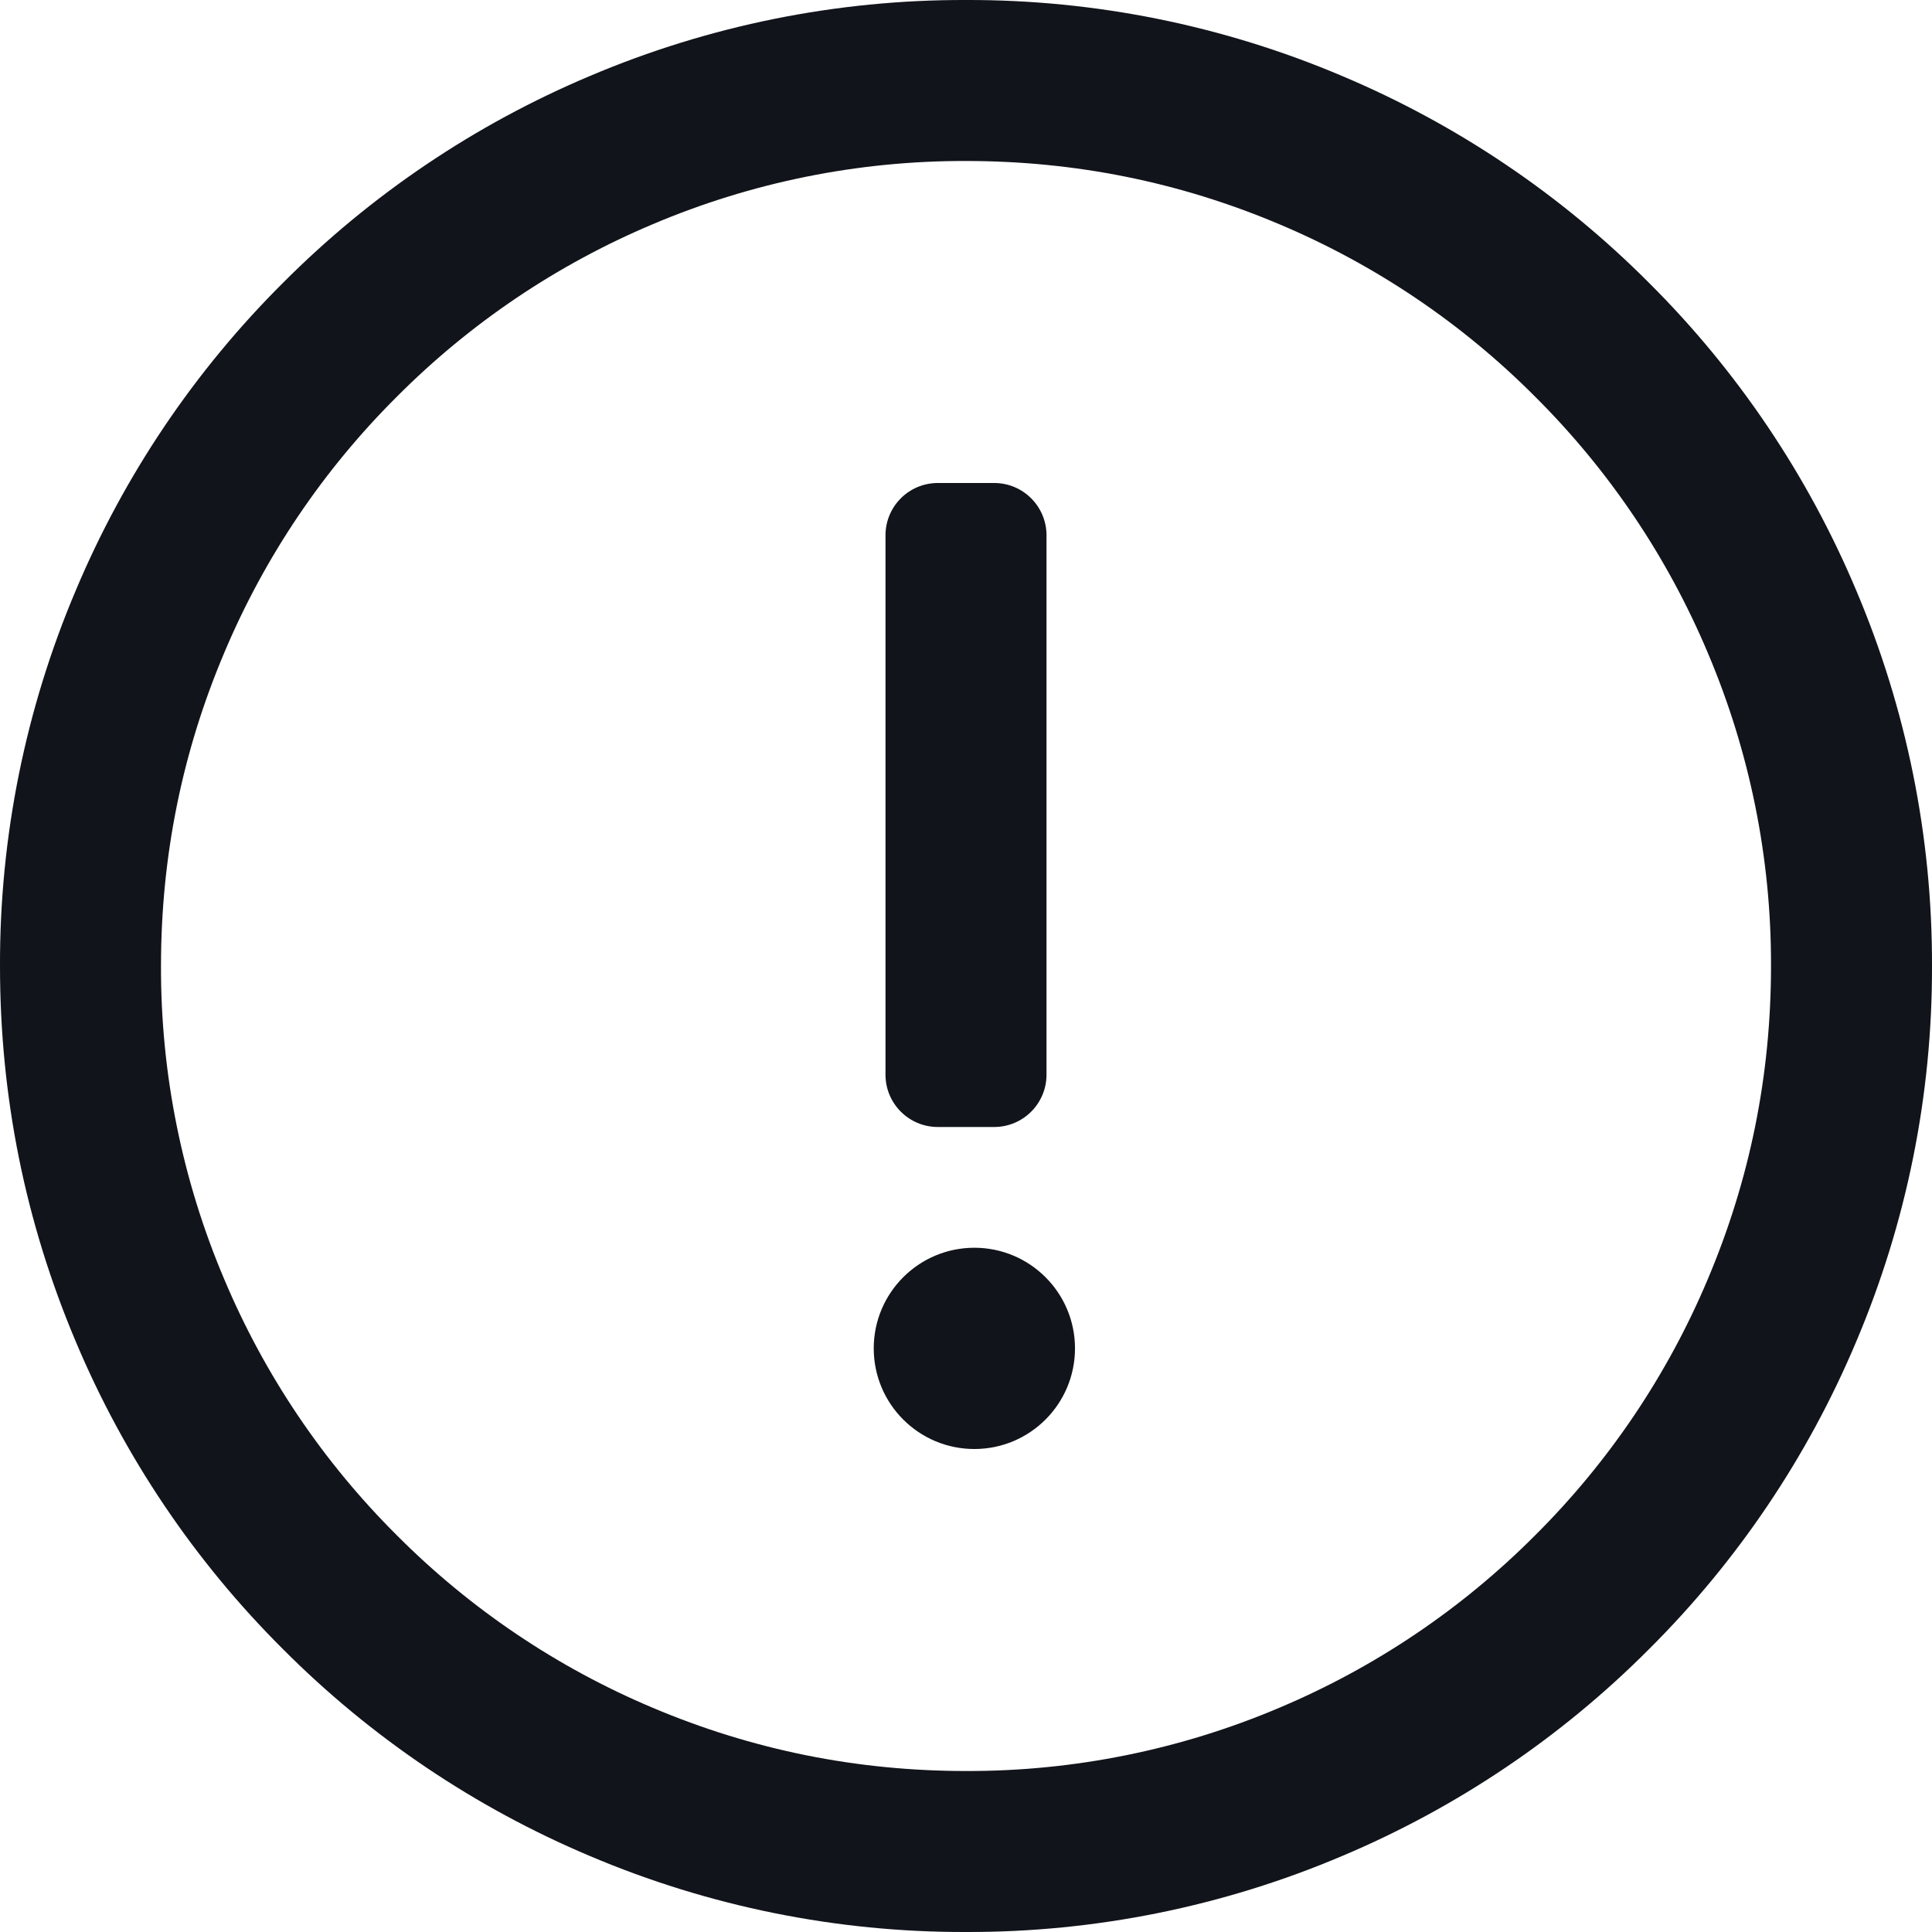
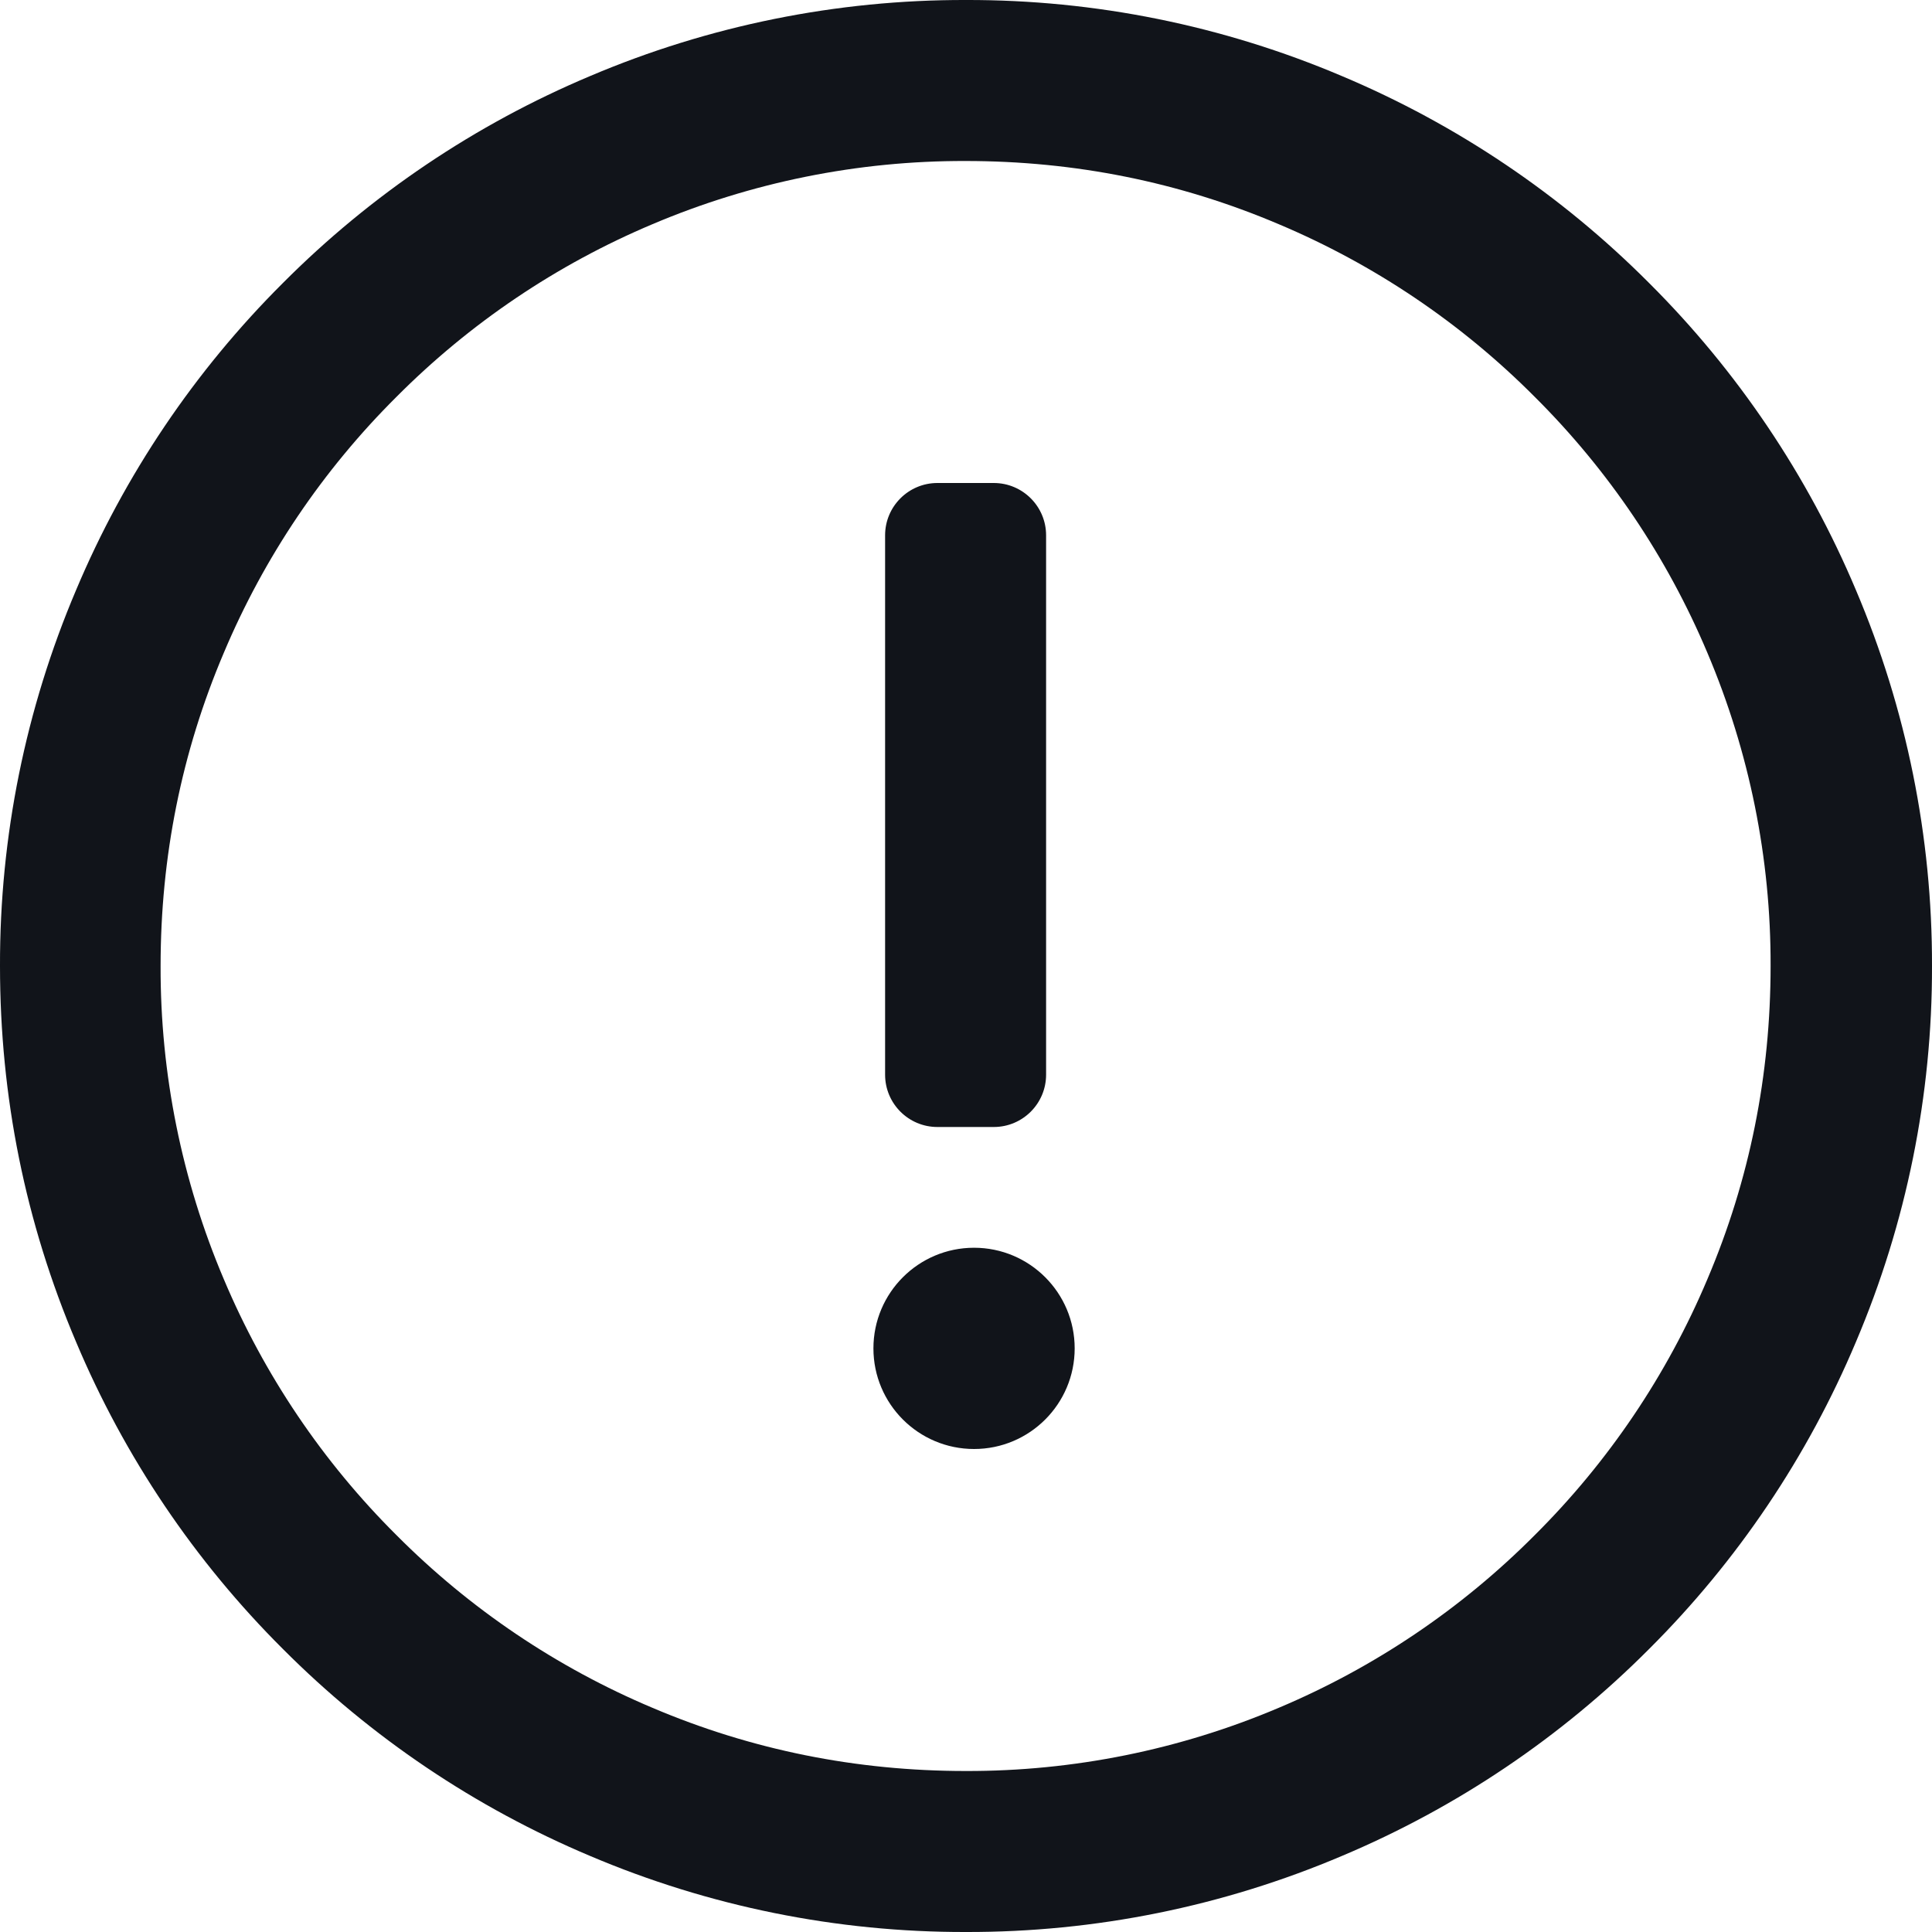
- <svg xmlns="http://www.w3.org/2000/svg" viewBox="0 0 1024 1024">
-   <path fill="#11141a" d="M711.3 40.26a506.45 506.45 0 0 0-199.3-40.26 506.45 506.45 0 0 0-199.3 40.26 507.97 507.97 0 0 0-162.75 109.69 507.63 507.63 0 0 0-109.69 162.75 506.45 506.45 0 0 0-40.26 199.3c0 69.42 13.42 135.85 40.26 199.3a507.63 507.63 0 0 0 109.69 162.75 507.97 507.97 0 0 0 162.75 109.69 506.45 506.45 0 0 0 199.3 40.26 506.45 506.45 0 0 0 199.3-40.26 507.97 507.97 0 0 0 162.75-109.69 507.63 507.63 0 0 0 109.69-162.75 506.45 506.45 0 0 0 40.26-199.3 506.45 506.45 0 0 0-40.26-199.3 507.63 507.63 0 0 0-109.69-162.75 507.97 507.97 0 0 0-162.75-109.69z m-365.36 78.59a422.06 422.06 0 0 1 166.06-33.52c57.9 0 113.24 11.18 166.06 33.52a423.25 423.25 0 0 1 135.64 91.45 422.87 422.87 0 0 1 91.43 135.64 421.7 421.7 0 0 1 33.54 166.06c0 57.9-11.18 113.24-33.54 166.06a422.87 422.87 0 0 1-91.43 135.64 423.25 423.25 0 0 1-135.64 91.45 422.06 422.06 0 0 1-166.06 33.52c-57.9 0-113.24-11.18-166.06-33.52a423.25 423.25 0 0 1-135.64-91.45 422.87 422.87 0 0 1-91.43-135.64 421.7 421.7 0 0 1-33.54-166.06c0-57.9 11.18-113.24 33.54-166.06a422.87 422.87 0 0 1 91.43-135.64 423.25 423.25 0 0 1 135.64-91.45z m208.73 164.88v285.87a27.73 27.73 0 0 1-27.74 27.73h-29.86a27.73 27.73 0 0 1-27.74-27.73v-285.87a27.73 27.73 0 0 1 27.74-27.73h29.86a27.73 27.73 0 0 1 27.74 27.73z m15.1 430.94a53.33 53.33 0 1 0-106.67 0 53.33 53.33 0 0 0 106.67 0z" />
+ <svg xmlns="http://www.w3.org/2000/svg" viewBox="0 0 48 48">
+   <path fill="#11141a" d="M 33.34 1.89 a 23.74 23.74 0 0 0 -9.34 -1.89 23.74 23.74 0 0 0 -9.34 1.89 23.81 23.81 0 0 0 -7.63 5.14 23.8 23.8 0 0 0 -5.14 7.63 23.74 23.74 0 0 0 -1.89 9.34 c 0 3.25 0.63 6.37 1.89 9.34 a 23.8 23.8 0 0 0 5.14 7.63 23.81 23.81 0 0 0 7.63 5.14 23.74 23.74 0 0 0 9.34 1.89 23.74 23.74 0 0 0 9.34 -1.89 23.81 23.81 0 0 0 7.63 -5.14 23.8 23.8 0 0 0 5.14 -7.63 23.74 23.74 0 0 0 1.89 -9.34 23.74 23.74 0 0 0 -1.89 -9.34 23.8 23.8 0 0 0 -5.14 -7.63 23.81 23.81 0 0 0 -7.63 -5.14 z m -17.13 3.68 a 19.78 19.78 0 0 1 7.78 -1.57 c 2.71 0 5.31 0.52 7.78 1.57 a 19.84 19.84 0 0 1 6.36 4.29 19.82 19.82 0 0 1 4.29 6.36 19.77 19.77 0 0 1 1.57 7.78 c 0 2.71 -0.52 5.31 -1.57 7.78 a 19.82 19.82 0 0 1 -4.29 6.36 19.84 19.84 0 0 1 -6.36 4.29 19.78 19.78 0 0 1 -7.78 1.57 c -2.71 0 -5.31 -0.52 -7.78 -1.57 a 19.84 19.84 0 0 1 -6.36 -4.29 19.82 19.82 0 0 1 -4.29 -6.36 19.77 19.77 0 0 1 -1.57 -7.78 c 0 -2.71 0.52 -5.31 1.57 -7.78 a 19.82 19.82 0 0 1 4.29 -6.36 19.84 19.84 0 0 1 6.36 -4.29 z m 9.78 7.73 v 13.4 a 1.3 1.3 0 0 1 -1.3 1.3 h -1.4 a 1.3 1.3 0 0 1 -1.3 -1.3 v -13.4 a 1.3 1.3 0 0 1 1.3 -1.3 h 1.4 a 1.3 1.3 0 0 1 1.3 1.3 z m 0.71 20.2 a 2.5 2.5 0 1 0 -5 0 2.5 2.5 0 0 0 5 0 z" />
</svg>
